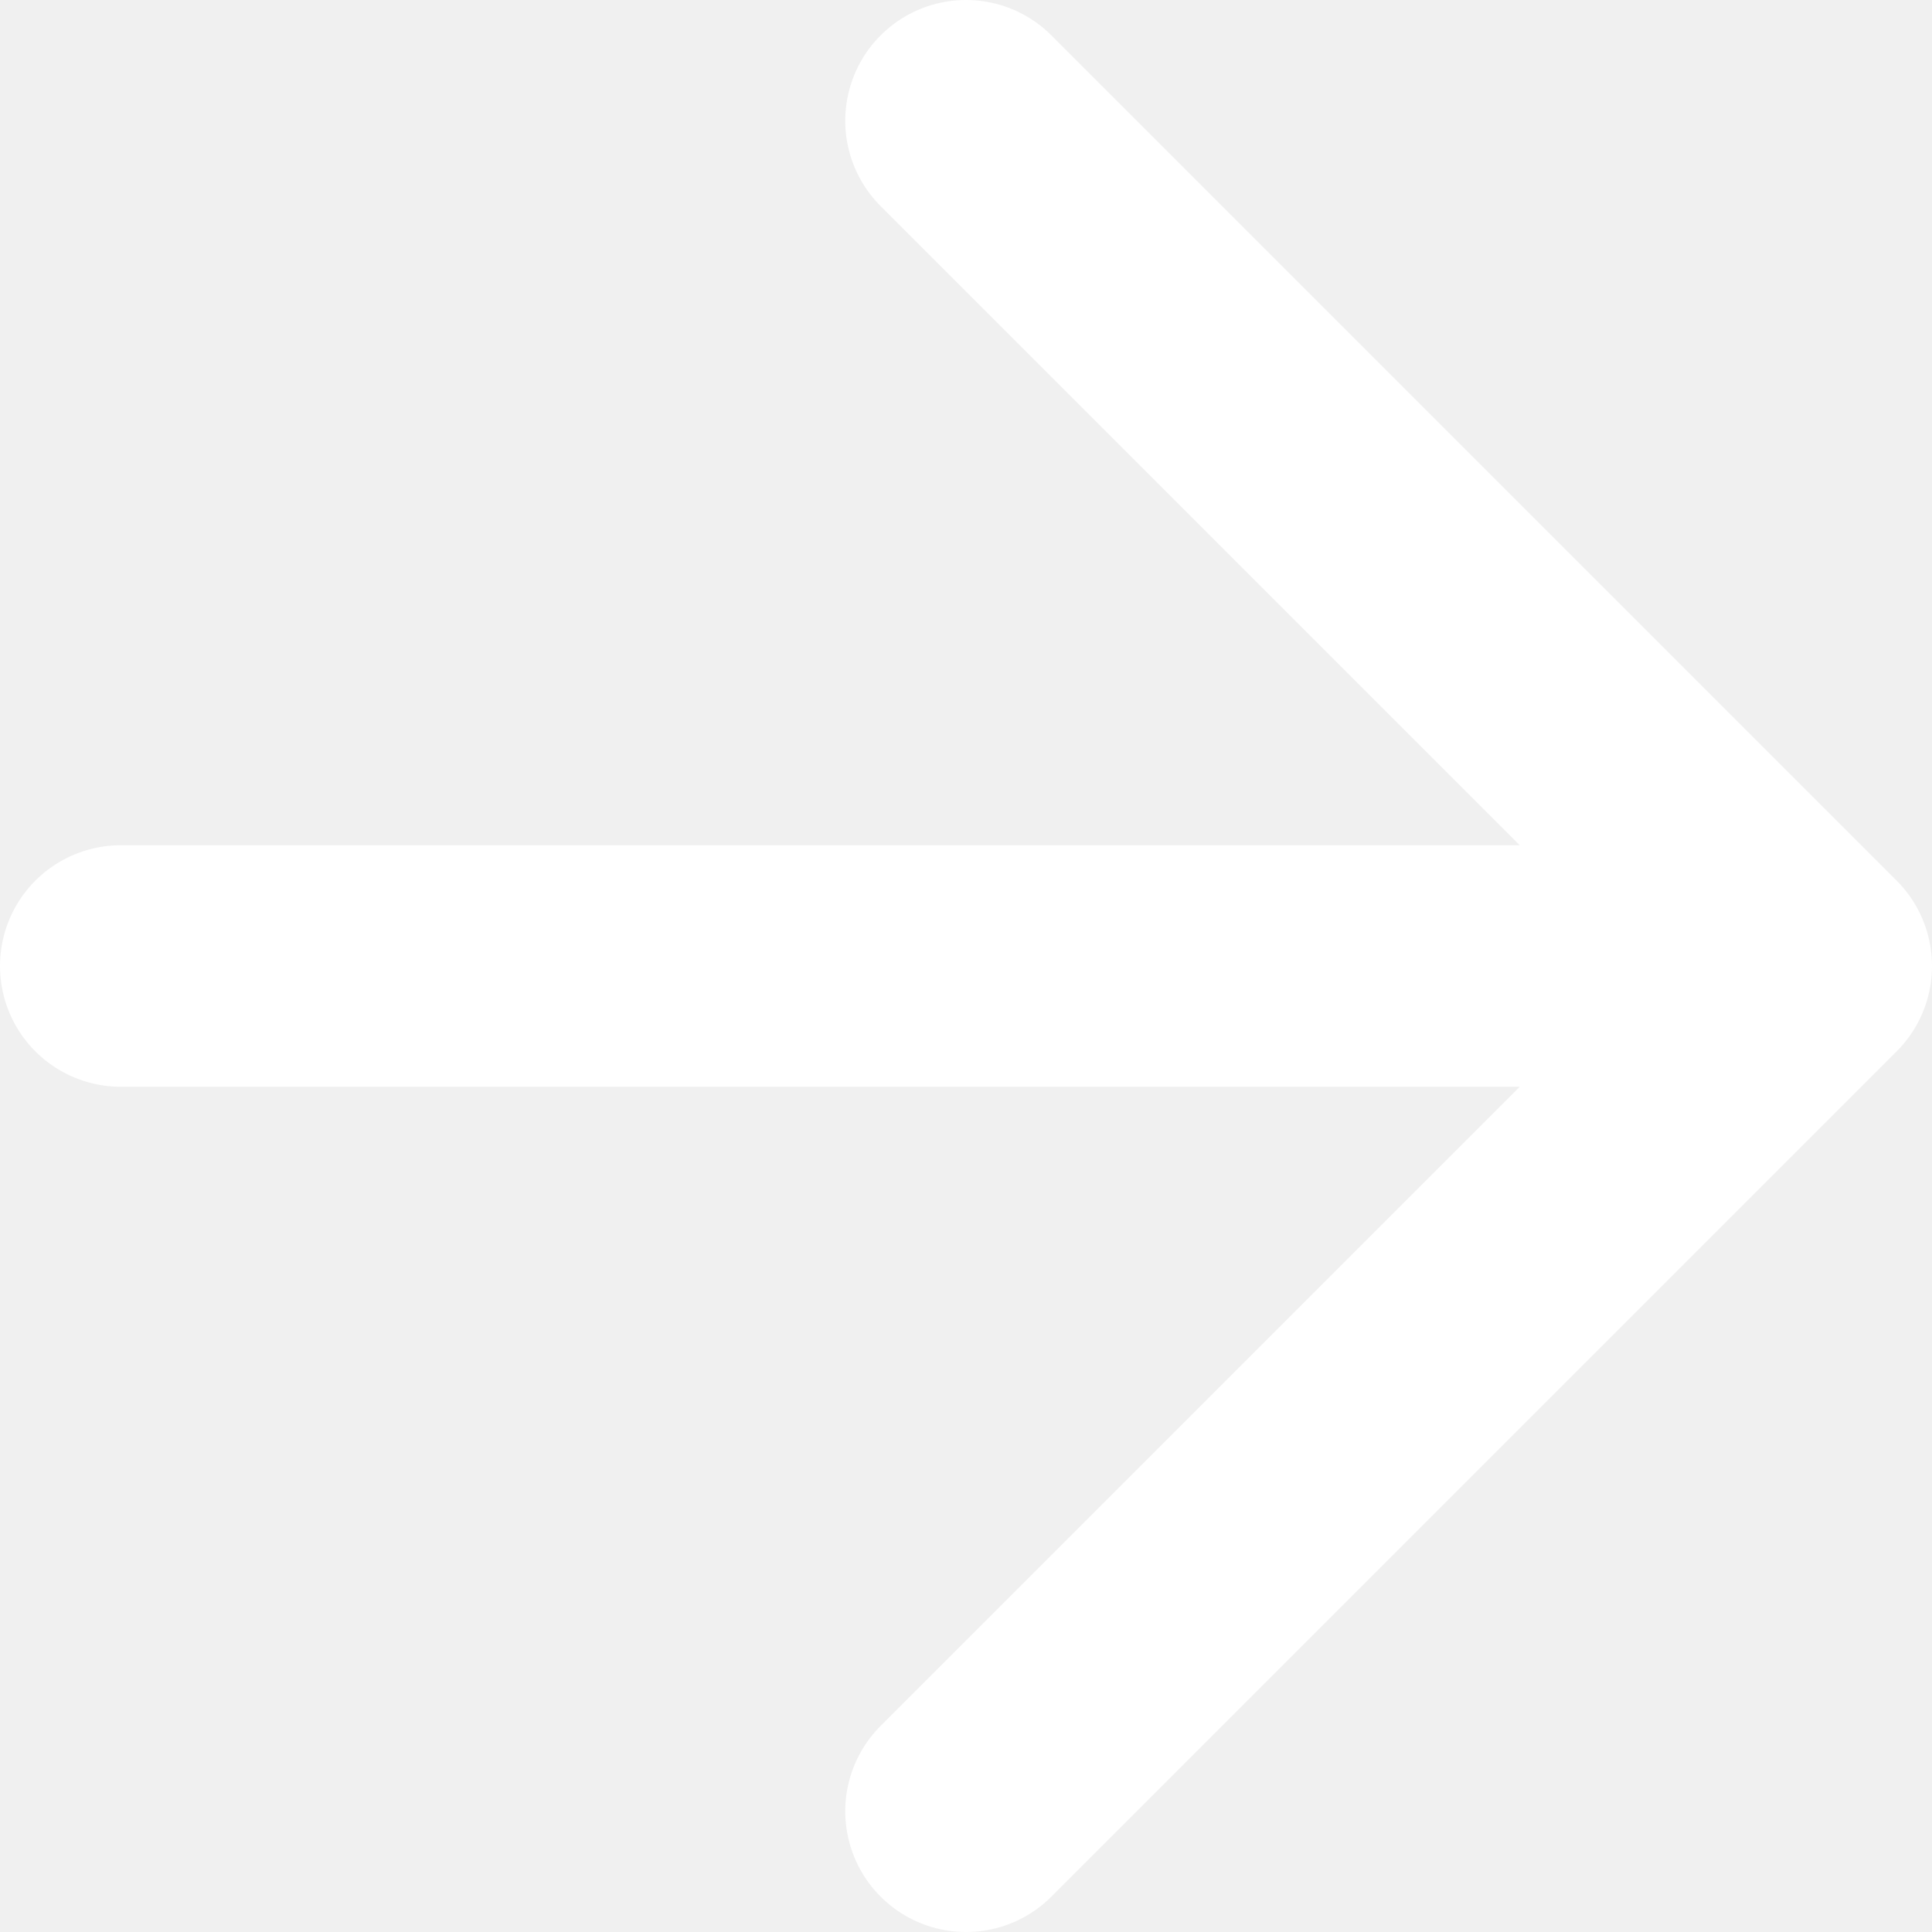
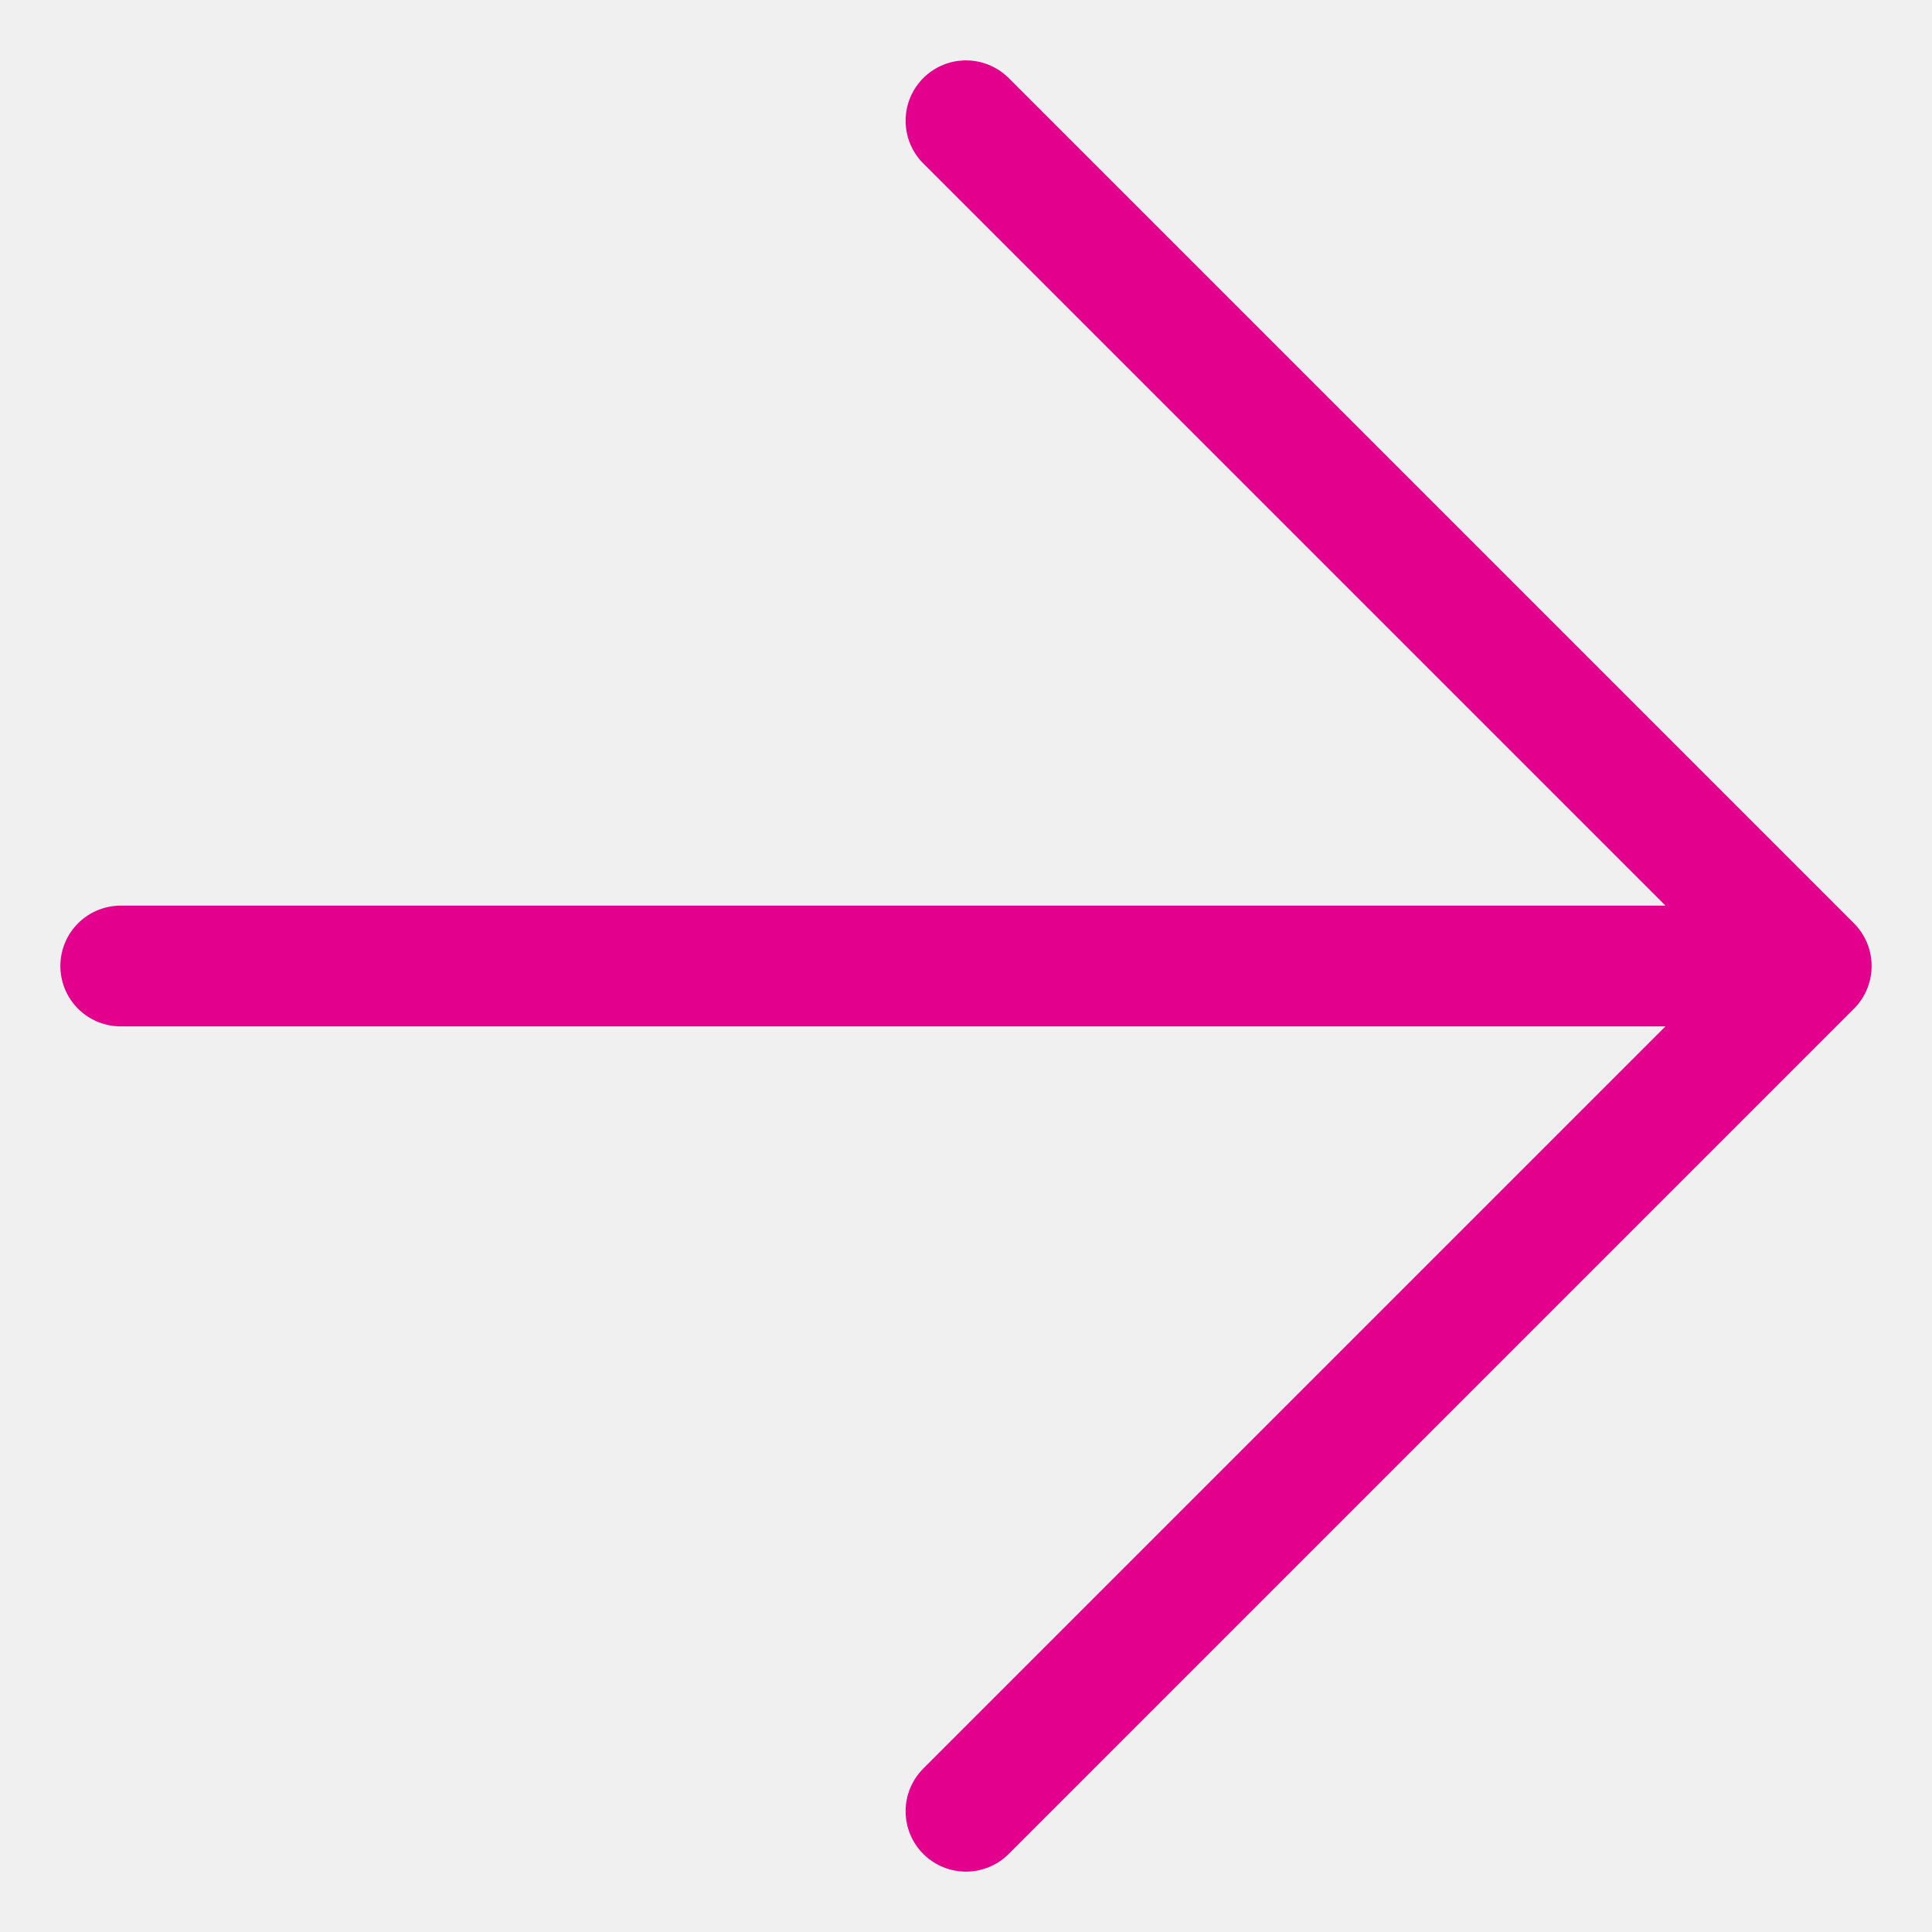
<svg xmlns="http://www.w3.org/2000/svg" width="16" height="16" viewBox="0 0 16 16">
-   <g fill="none" fill-rule="evenodd" stroke="#FFF" stroke-linecap="round" stroke-linejoin="round" stroke-width="2">
+   <g fill="none" fill-rule="evenodd" stroke="#e3008c" stroke-linecap="round" stroke-linejoin="round" stroke-width="1">
    <path d="M1 8h14M8 1l7 7-7 7" />
  </g>
</svg>
